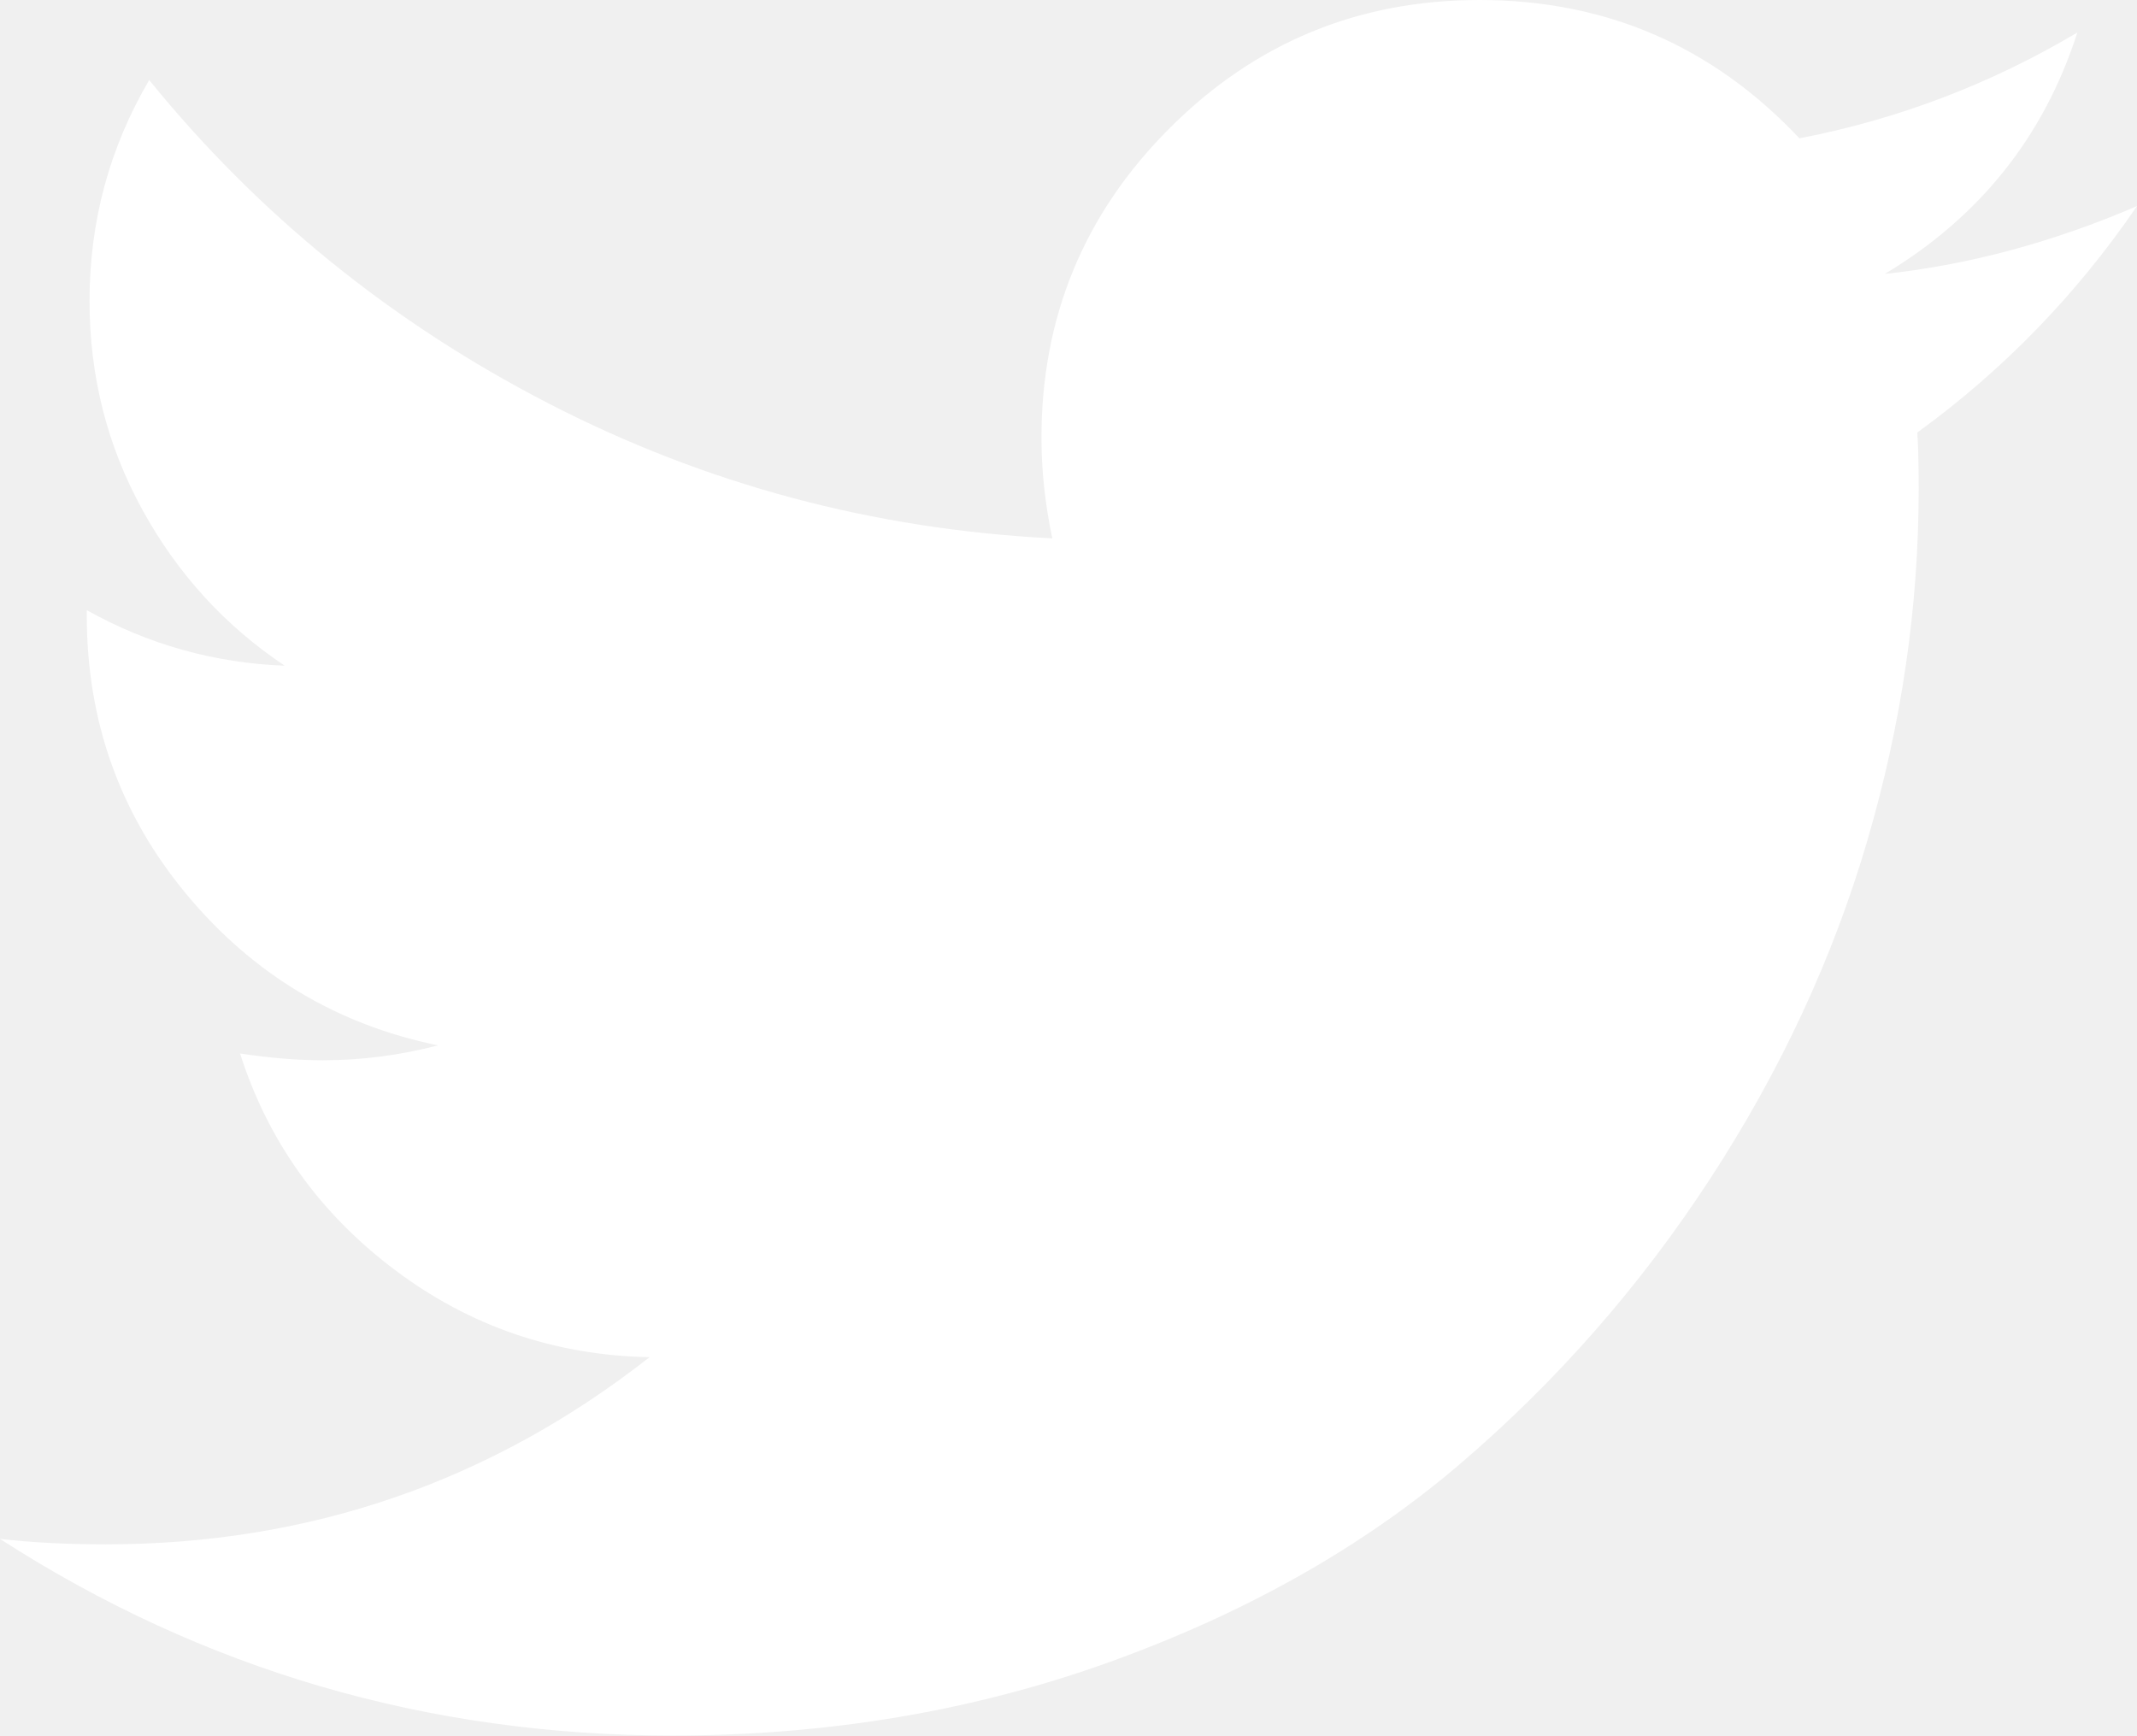
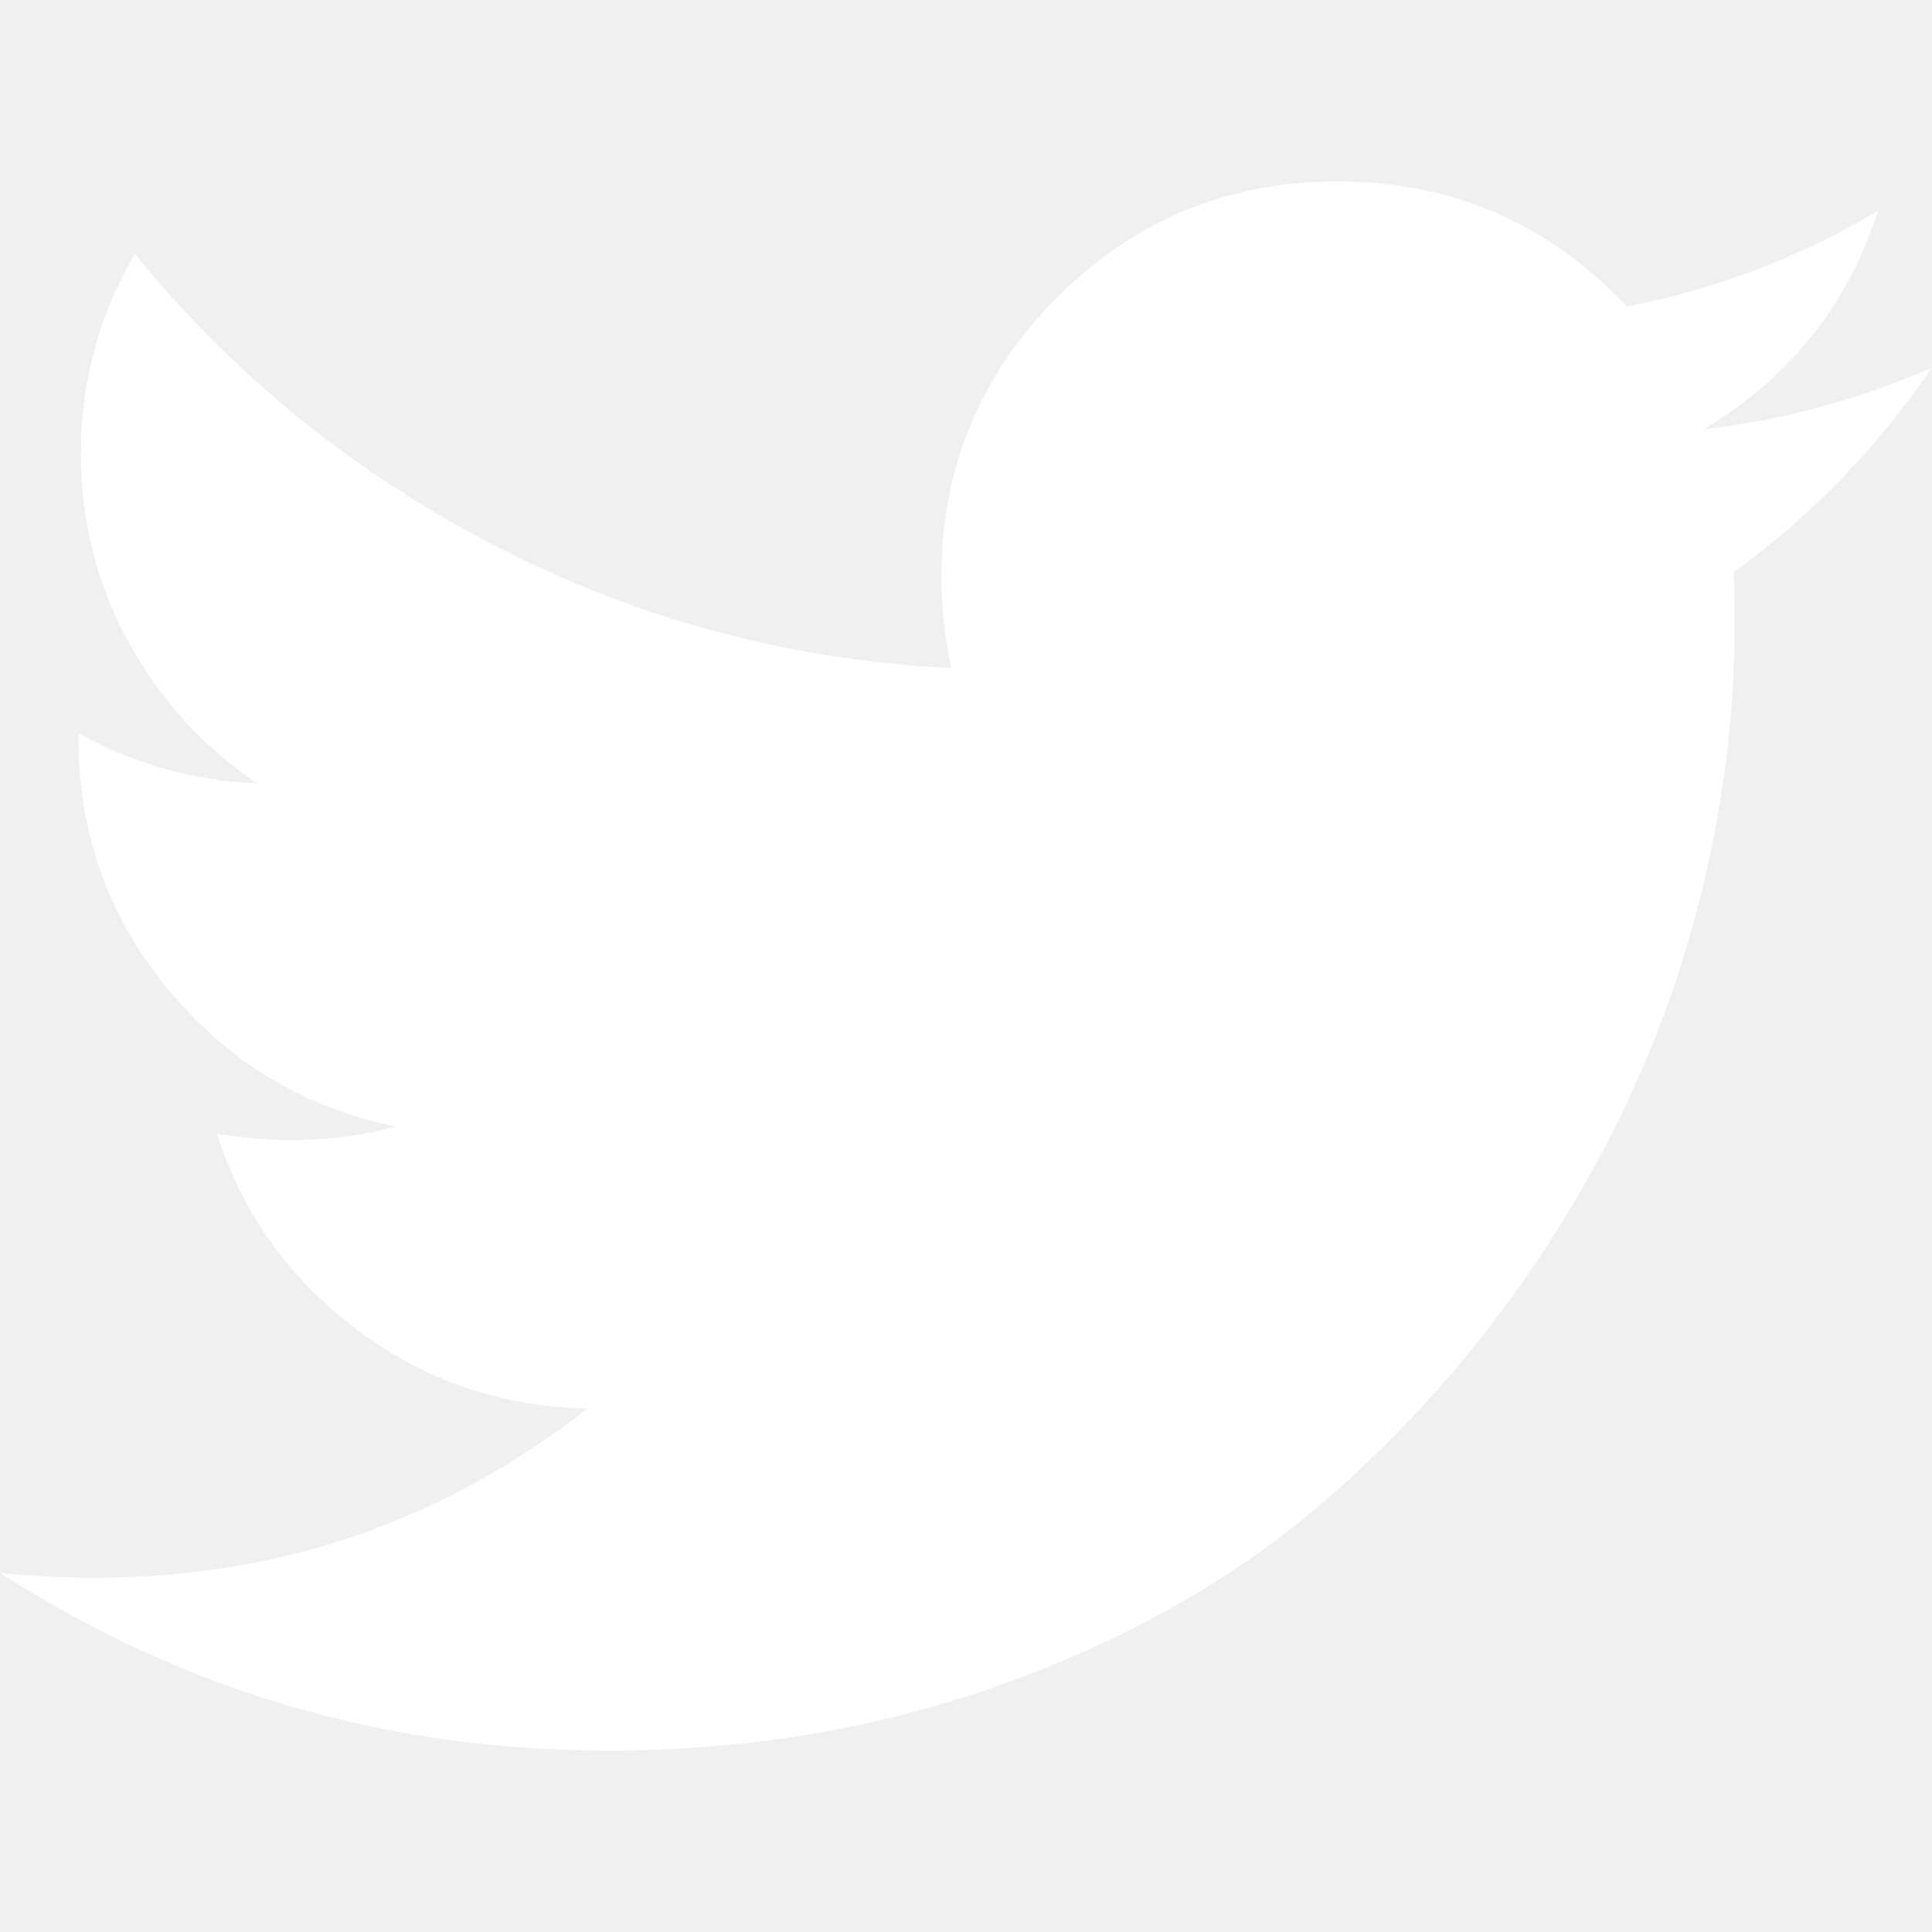
- <svg xmlns="http://www.w3.org/2000/svg" width="29.55" height="24" viewBox="0 0 29.55 24" id="svg2" version="1.1">
+ <svg xmlns="http://www.w3.org/2000/svg" width="24" height="24" viewBox="0 0 24 24" id="svg2" version="1.1">
  <defs id="defs8" />
-   <path d="m 29.55,2.85 q -1.256,1.838 -3.038,3.131 0.019,0.263 0.019,0.788 0,2.438 -0.713,4.866 -0.713,2.428 -2.166,4.659 -1.453,2.231 -3.459,3.947 -2.006,1.716 -4.838,2.738 Q 12.525,24 9.3,24 4.219,24 8.5021973e-8,21.281 0.656,21.356 1.463,21.356 q 4.219,0 7.519,-2.588 -1.969,-0.038 -3.525,-1.209 -1.556,-1.172 -2.138,-2.991 0.619,0.094 1.144,0.094 0.806,0 1.594,-0.206 Q 3.956,14.025 2.578,12.366 1.2,10.706 1.2,8.513 l 0,-0.075 Q 2.475,9.15 3.938,9.206 2.7,8.381 1.969,7.05 1.238,5.719 1.238,4.163 q 0,-1.65 0.825,-3.056 2.269,2.794 5.522,4.472 3.253,1.678 6.966,1.866 -0.15,-0.713 -0.15,-1.388 0,-2.513 1.772,-4.284 Q 17.944,0 20.457,0 23.082,0 24.882,1.913 26.925,1.519 28.725,0.45 28.032,2.606 26.063,3.788 27.807,3.6 29.55,2.85 Z" id="path4" style="fill:#ffffff" />
+   <path d="m 24,4.568 q -1.02,1.492 -2.467,2.543 0.015,0.213 0.015,0.64 0,1.98 -0.579,3.952 -0.579,1.972 -1.759,3.784 -1.18,1.812 -2.81,3.206 -1.629,1.393 -3.929,2.223 -2.3,0.83 -4.919,0.83 Q 3.426,21.746 4.2510986e-8,19.538 0.533,19.599 1.188,19.599 q 3.426,0 6.107,-2.102 Q 5.695,17.467 4.431,16.515 3.168,15.563 2.695,14.086 q 0.503,0.076 0.929,0.076 0.655,0 1.294,-0.167 Q 3.213,13.645 2.094,12.297 0.975,10.949 0.975,9.168 l 0,-0.061 Q 2.01,9.685 3.198,9.731 2.193,9.061 1.599,7.98 1.005,6.899 1.005,5.635 q 0,-1.34 0.67,-2.482 1.843,2.269 4.485,3.632 2.642,1.363 5.657,1.515 -0.122,-0.579 -0.122,-1.127 0,-2.041 1.439,-3.48 1.439,-1.439 3.48,-1.439 2.132,0 3.594,1.553 Q 21.868,3.487 23.33,2.619 22.766,4.371 21.168,5.33 22.584,5.178 24,4.569 Z" id="path4" style="fill:#ffffff" />
</svg>
